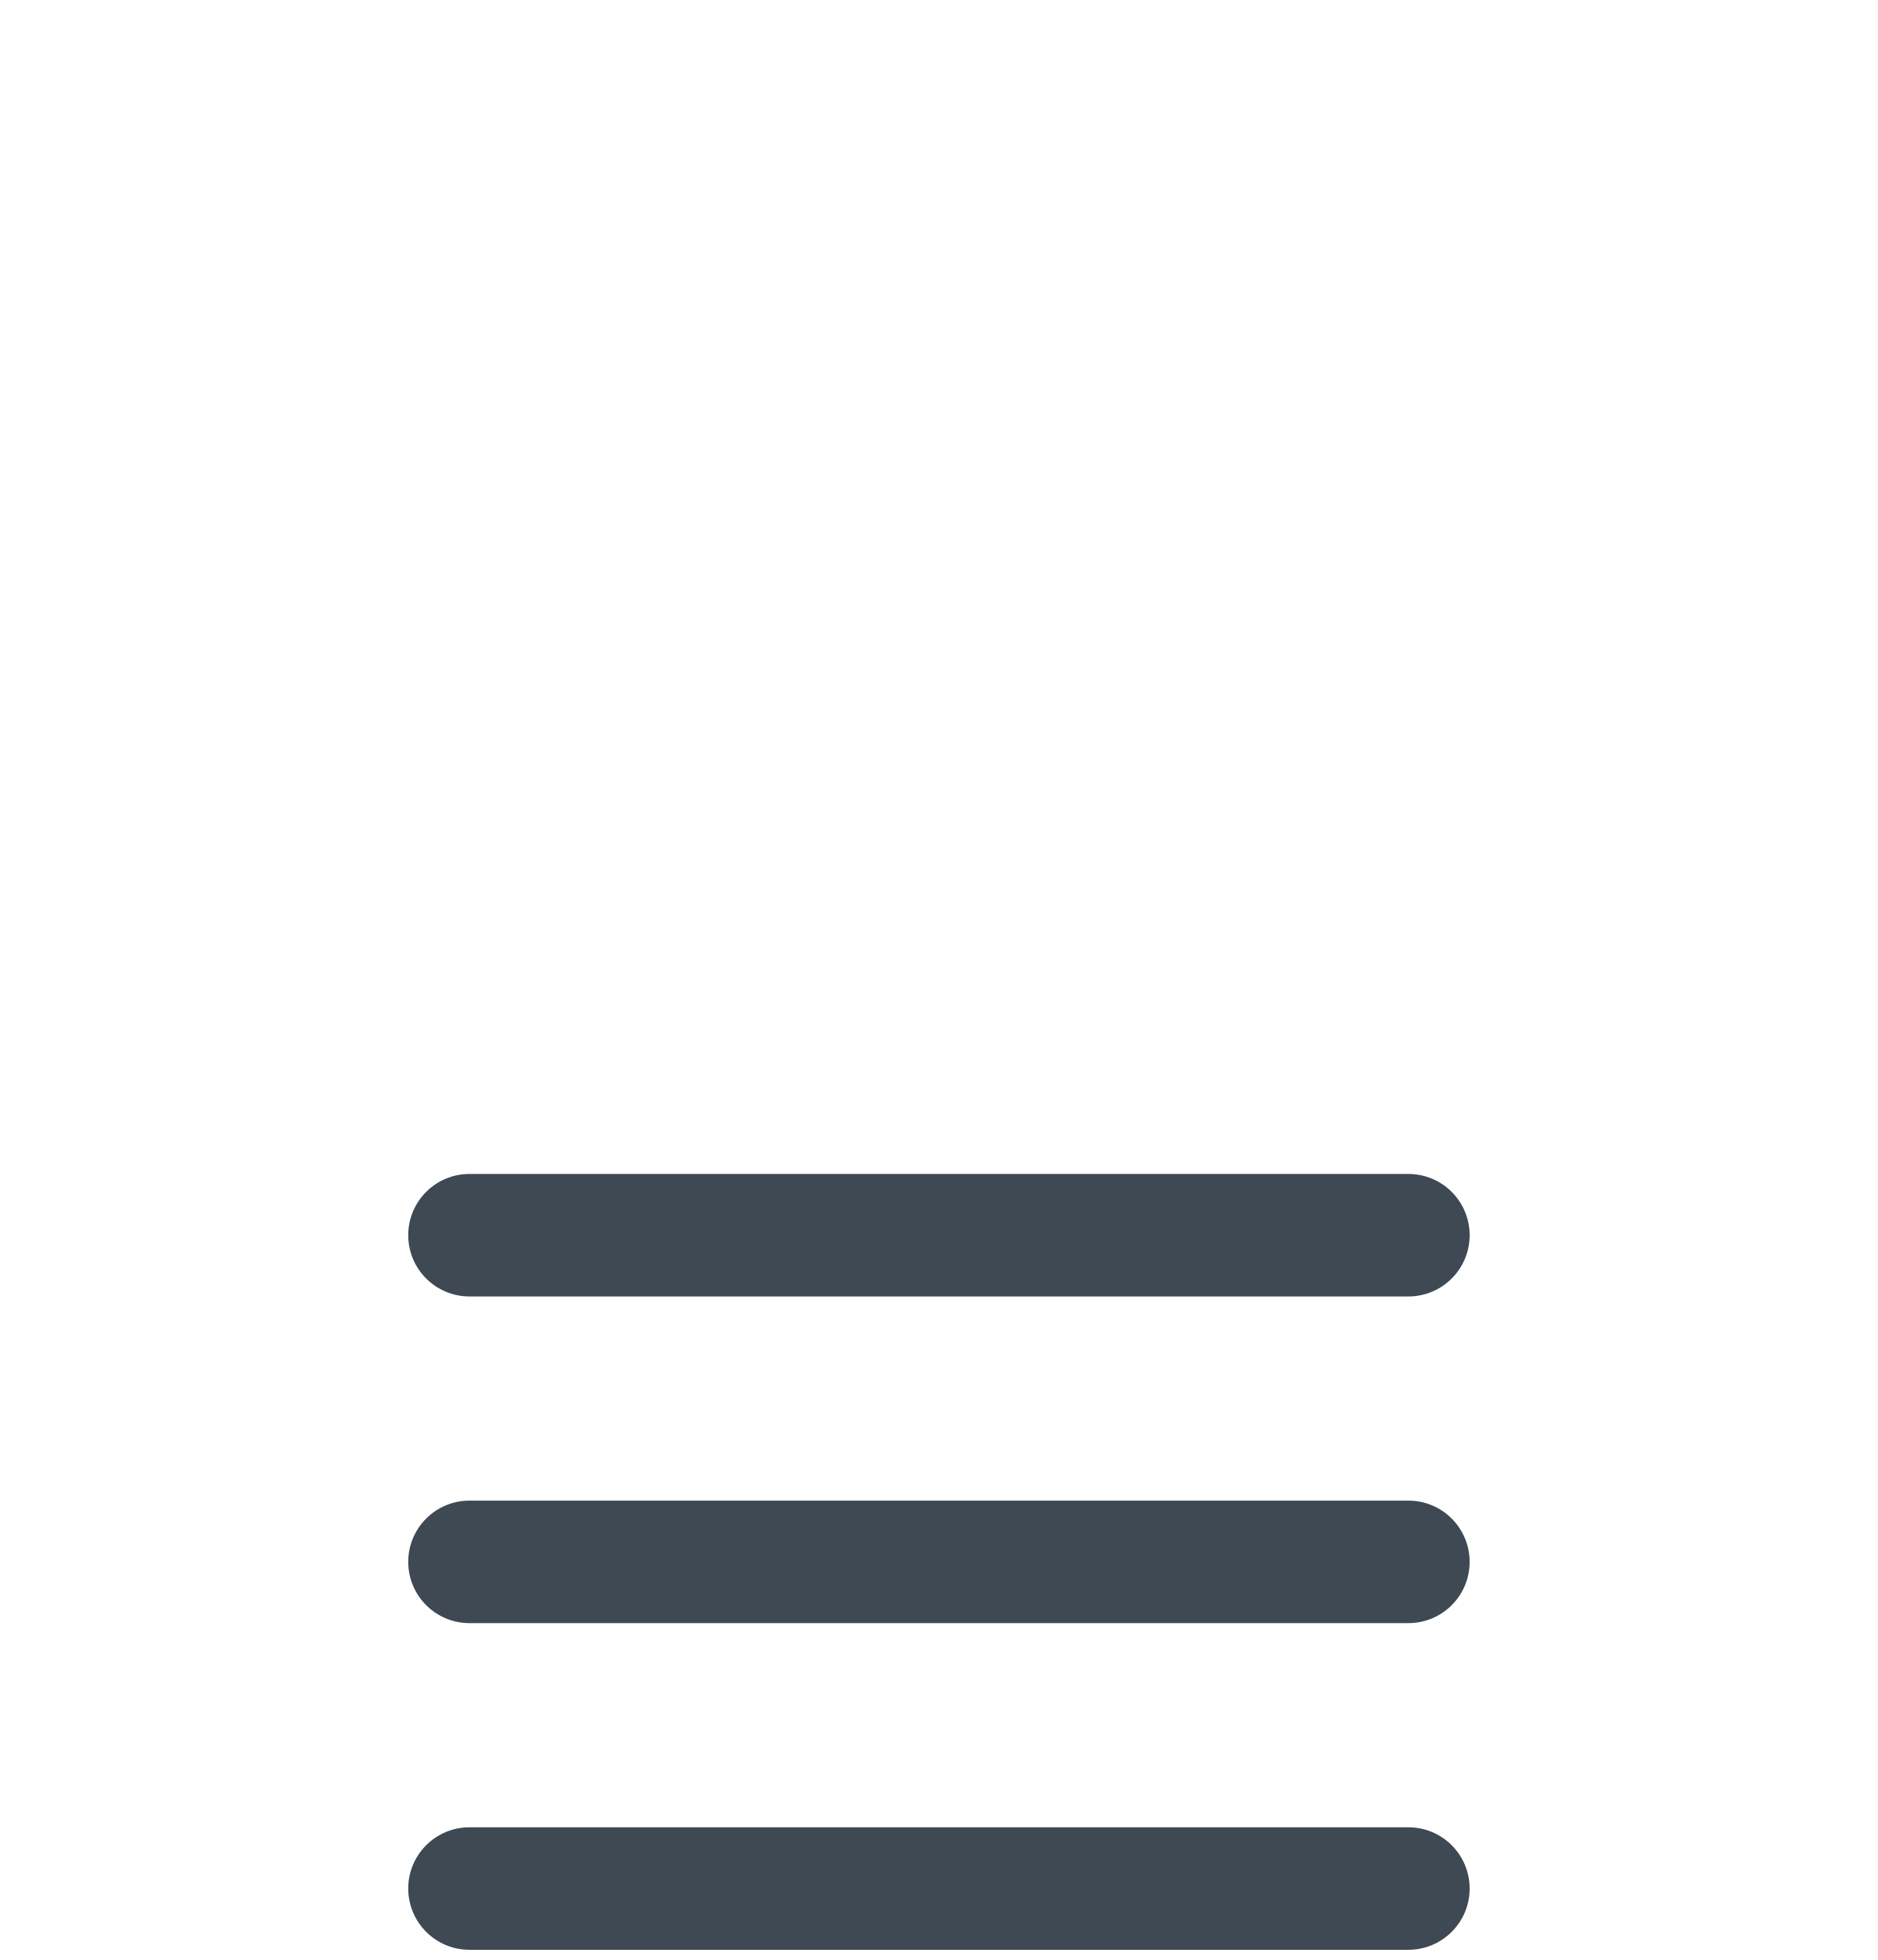
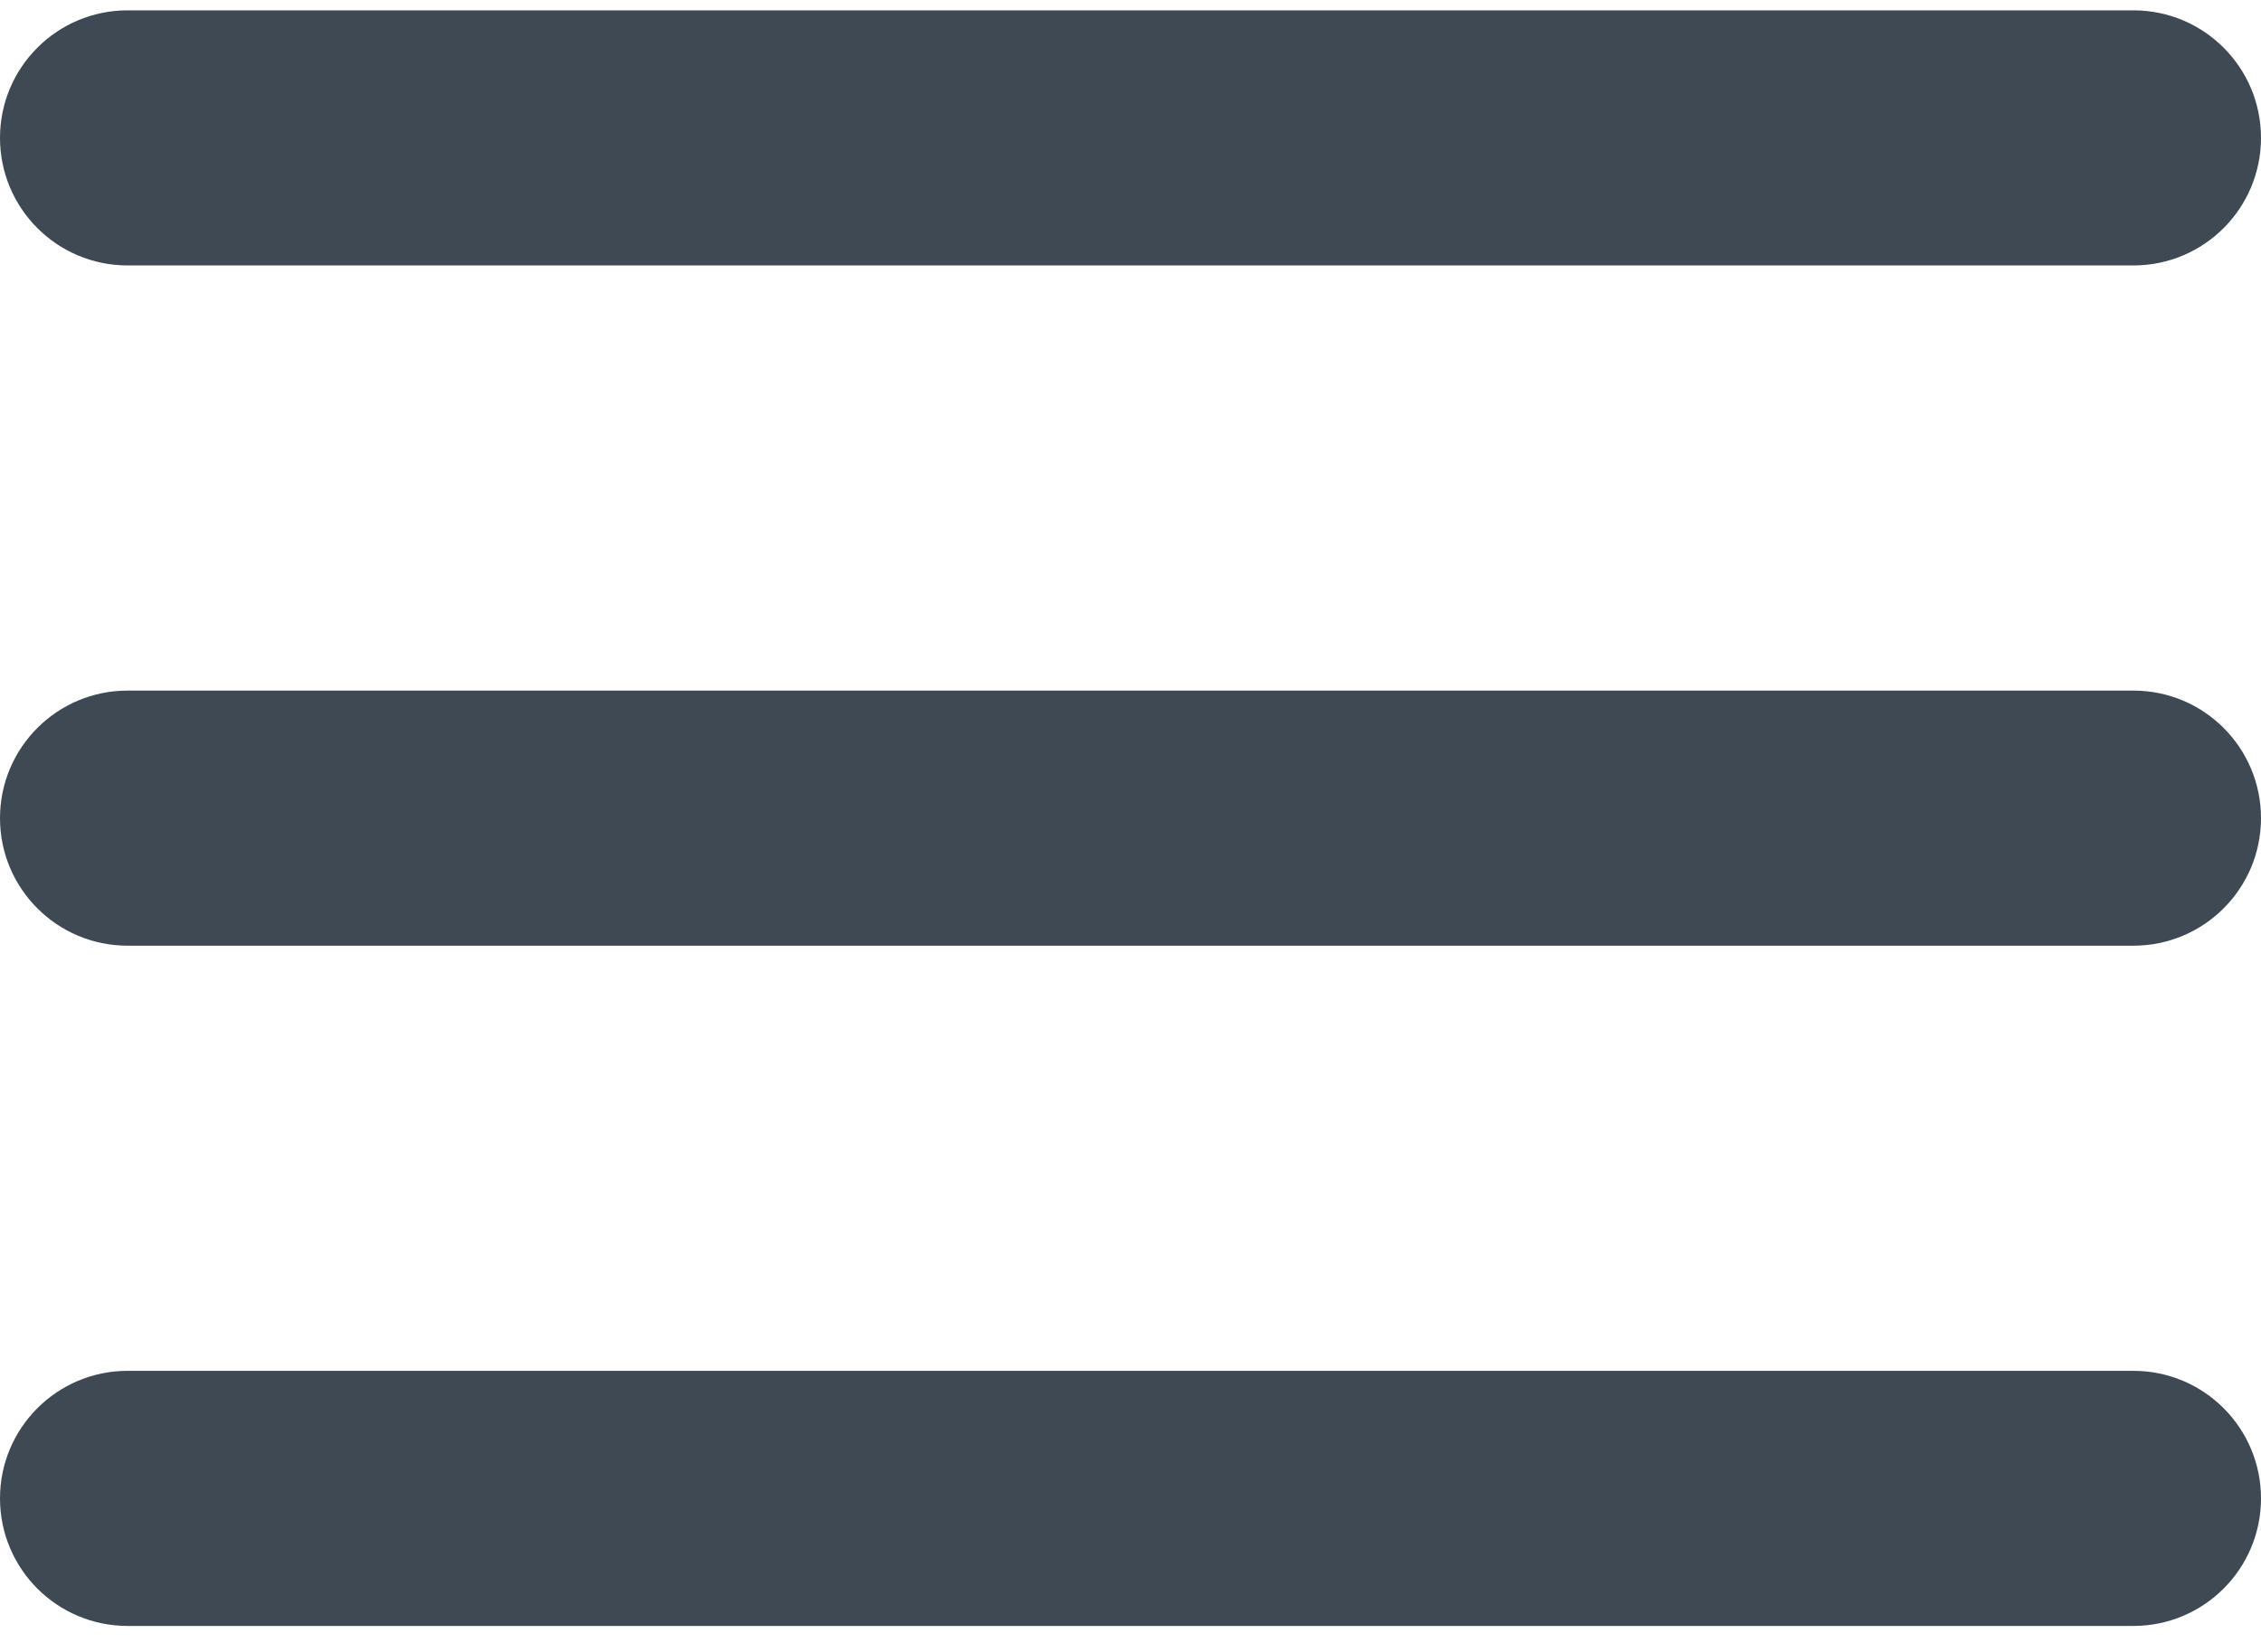
- <svg xmlns="http://www.w3.org/2000/svg" width="46" height="48" viewBox="0 0 46 48" fill="none">
-   <rect x="10" y="28.75" width="26" height="3" rx="1.5" fill="#3E4954" />
-   <rect x="10" y="36.75" width="26" height="3" rx="1.5" fill="#3E4954" />
-   <rect x="10" y="44.75" width="26" height="3" rx="1.5" fill="#3E4954" />
+ <svg xmlns="http://www.w3.org/2000/svg" width="26" height="19" viewBox="0 0 26 19" fill="none">
+   <rect y="0.119" width="26" height="2.934" rx="1.467" fill="#3E4954" />
+   <rect y="7.943" width="26" height="2.934" rx="1.467" fill="#3E4954" />
+   <rect y="15.767" width="26" height="2.934" rx="1.467" fill="#3E4954" />
</svg>
